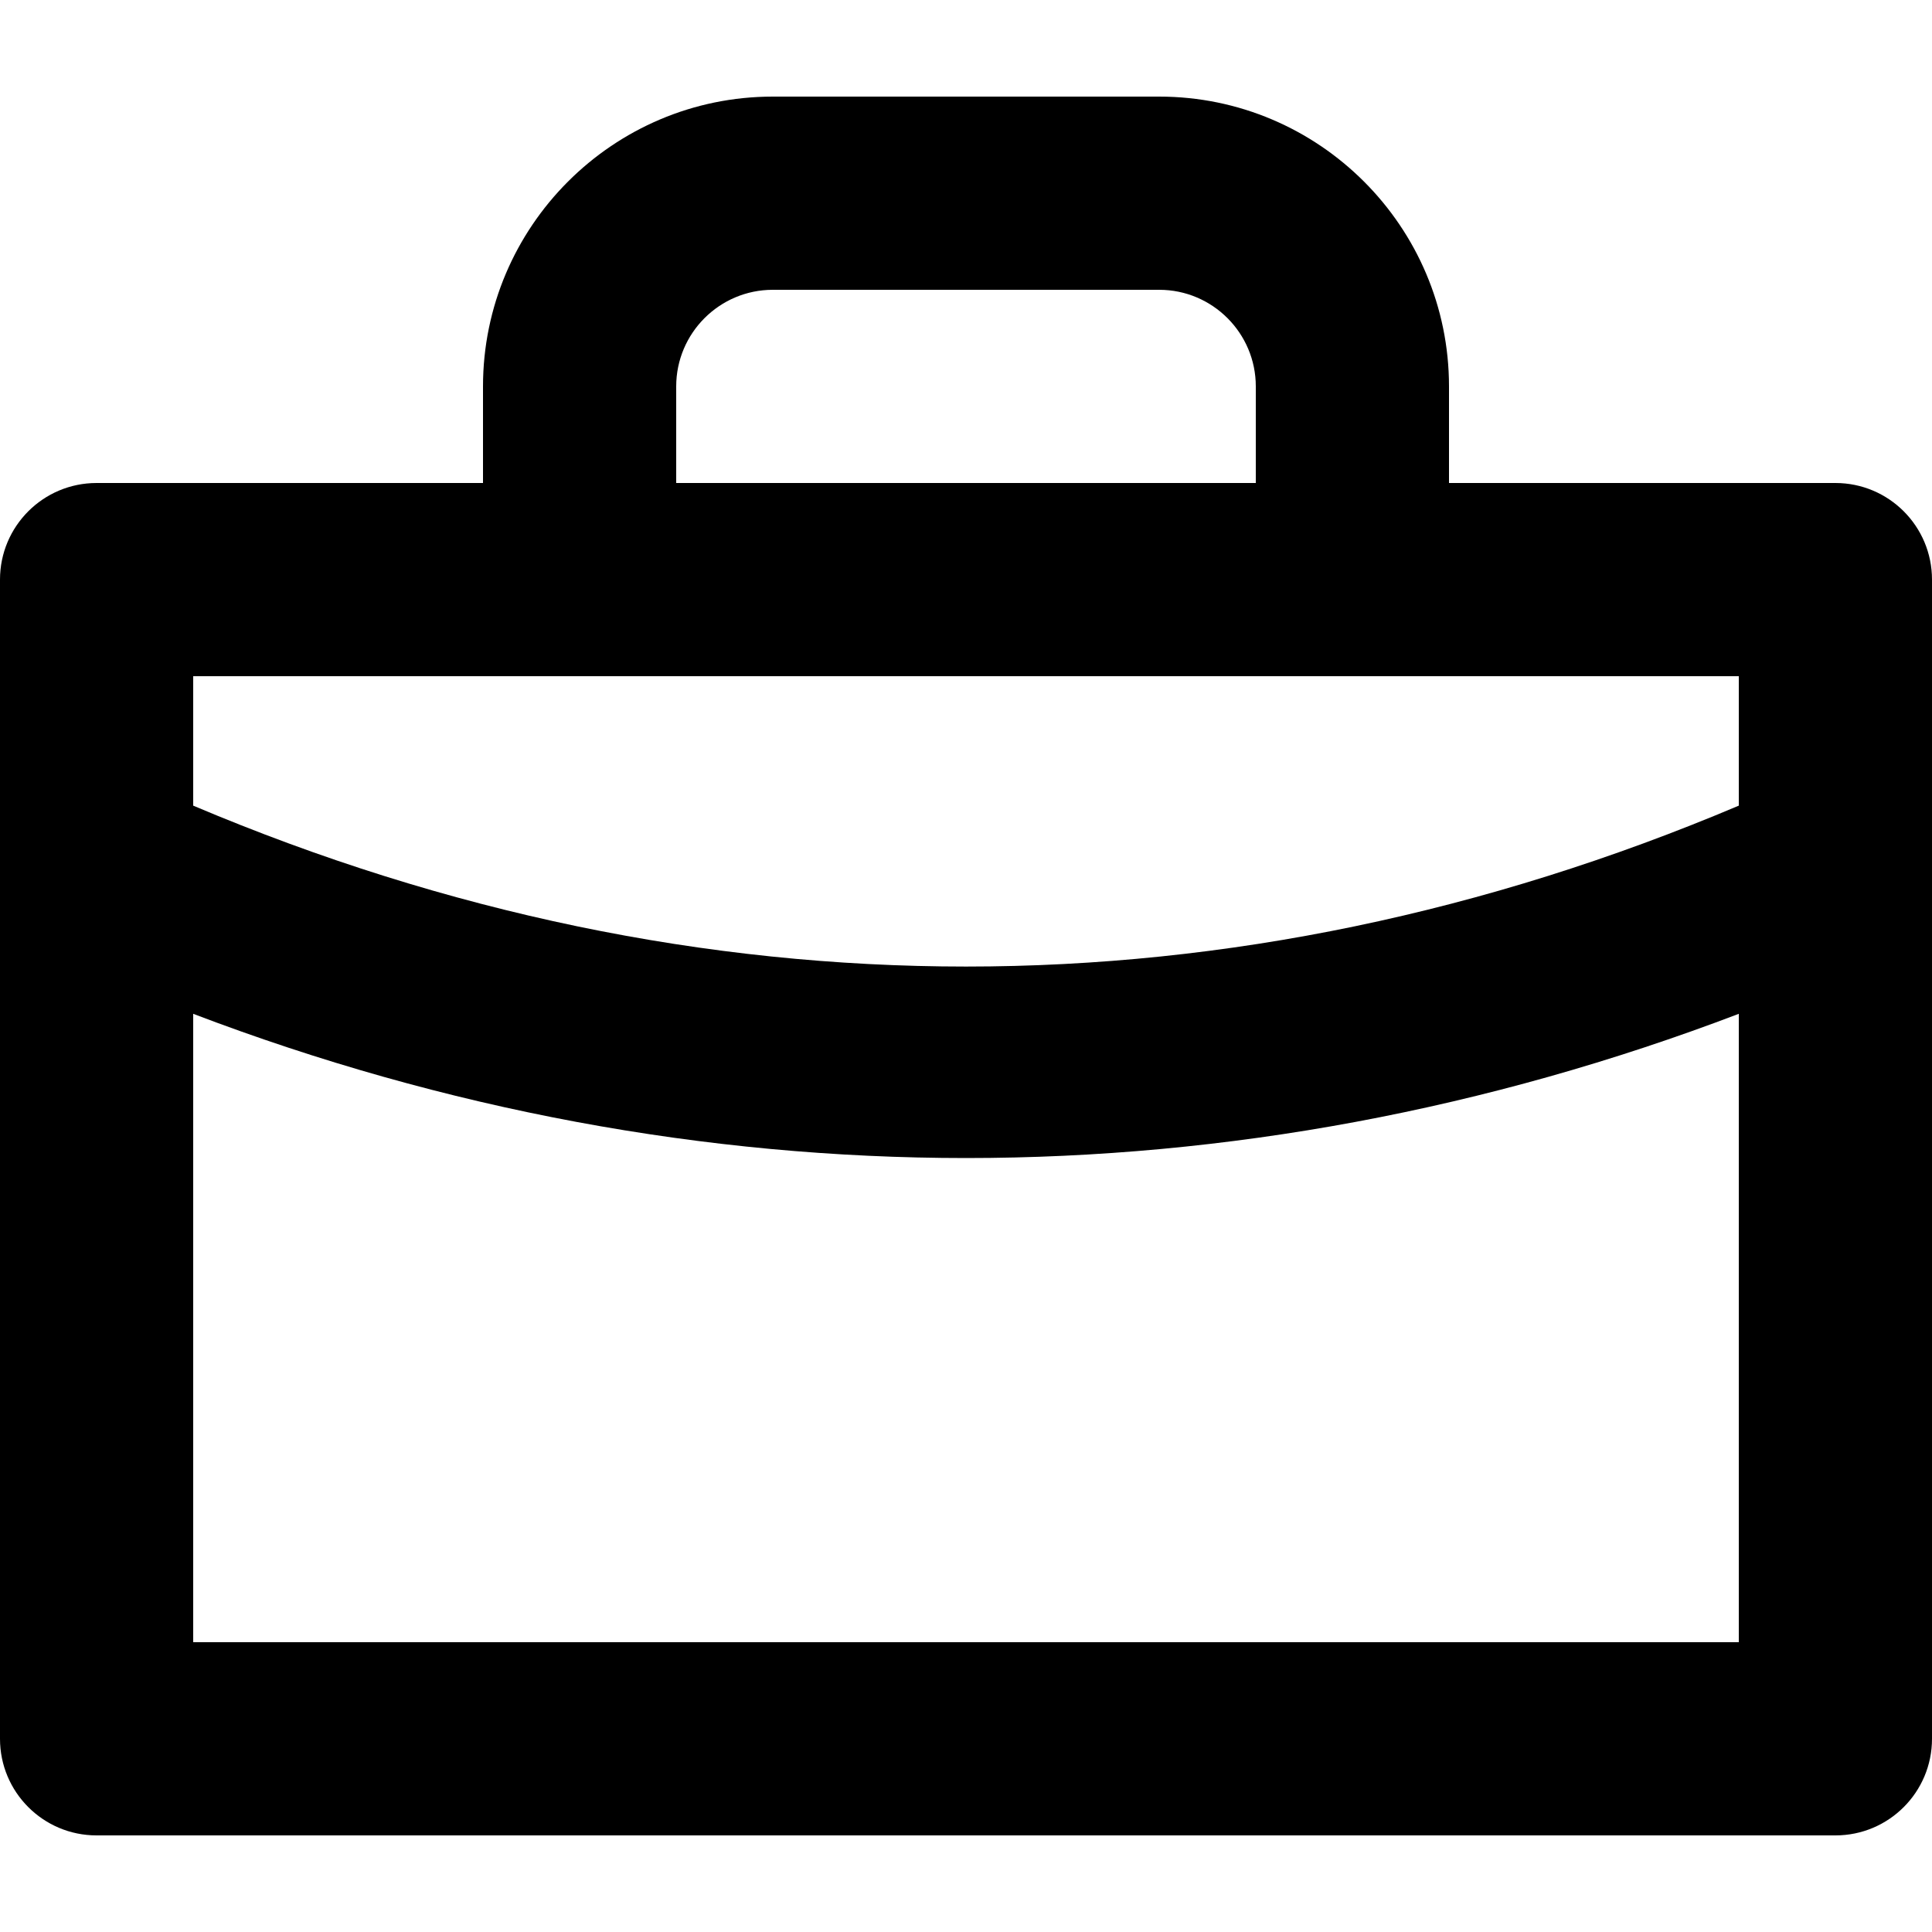
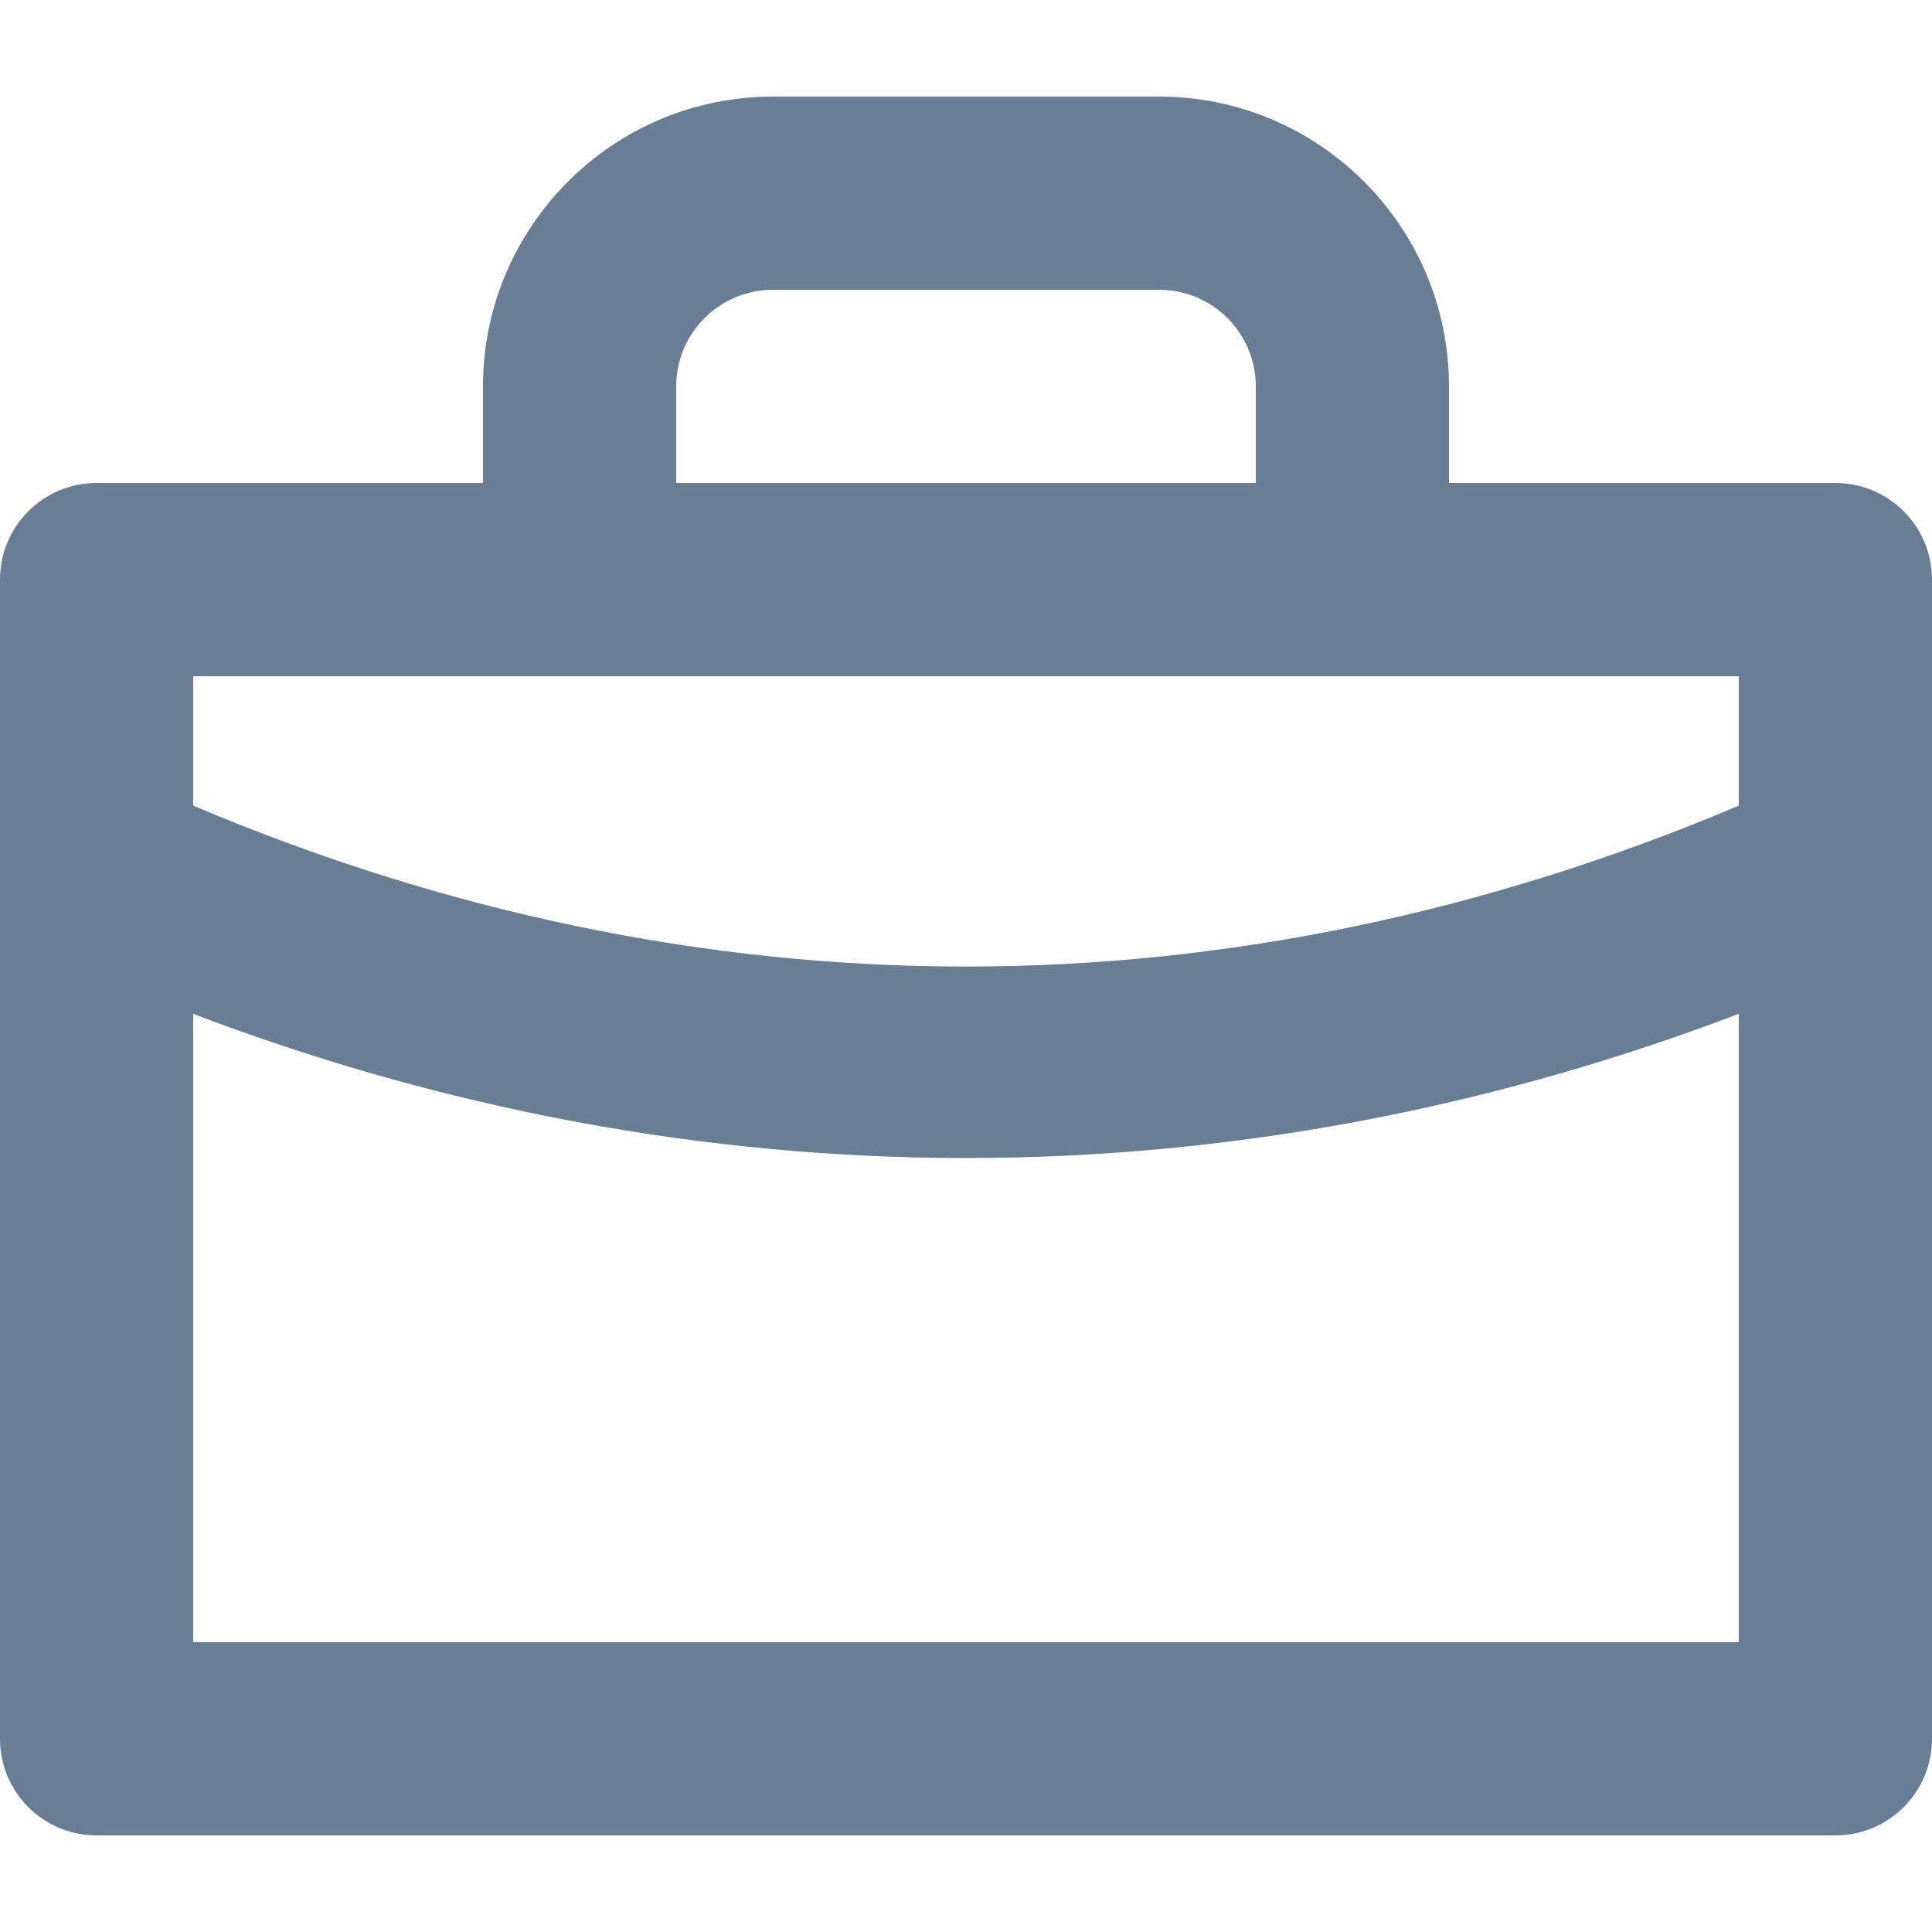
- <svg xmlns="http://www.w3.org/2000/svg" id="briefcase" viewBox="0 0 20 20">
+ <svg xmlns="http://www.w3.org/2000/svg" fill="#697D95" id="briefcase" viewBox="0 0 20 20">
  <path d="M2,17 L2,10.495 C4.604,11.487 7.303,11.988 10,11.988 C12.697,11.988 15.396,11.487 18,10.495 L18,17 L2,17 Z M18,7 L18,8.34 C12.752,10.561 7.248,10.561 2,8.34 L2,7 L18,7 Z M7,4 C7,3.449 7.448,3 8,3 L12,3 C12.552,3 13,3.449 13,4 L13,5 L7,5 L7,4 Z M19,5 L15,5 L15,4 C15,2.346 13.654,1 12,1 L8,1 C6.346,1 5,2.346 5,4 L5,5 L1,5 C0.447,5 0,5.448 0,6 L0,18 C0,18.552 0.447,19 1,19 L19,19 C19.553,19 20,18.552 20,18 L20,6 C20,5.448 19.553,5 19,5 Z" />
</svg>
